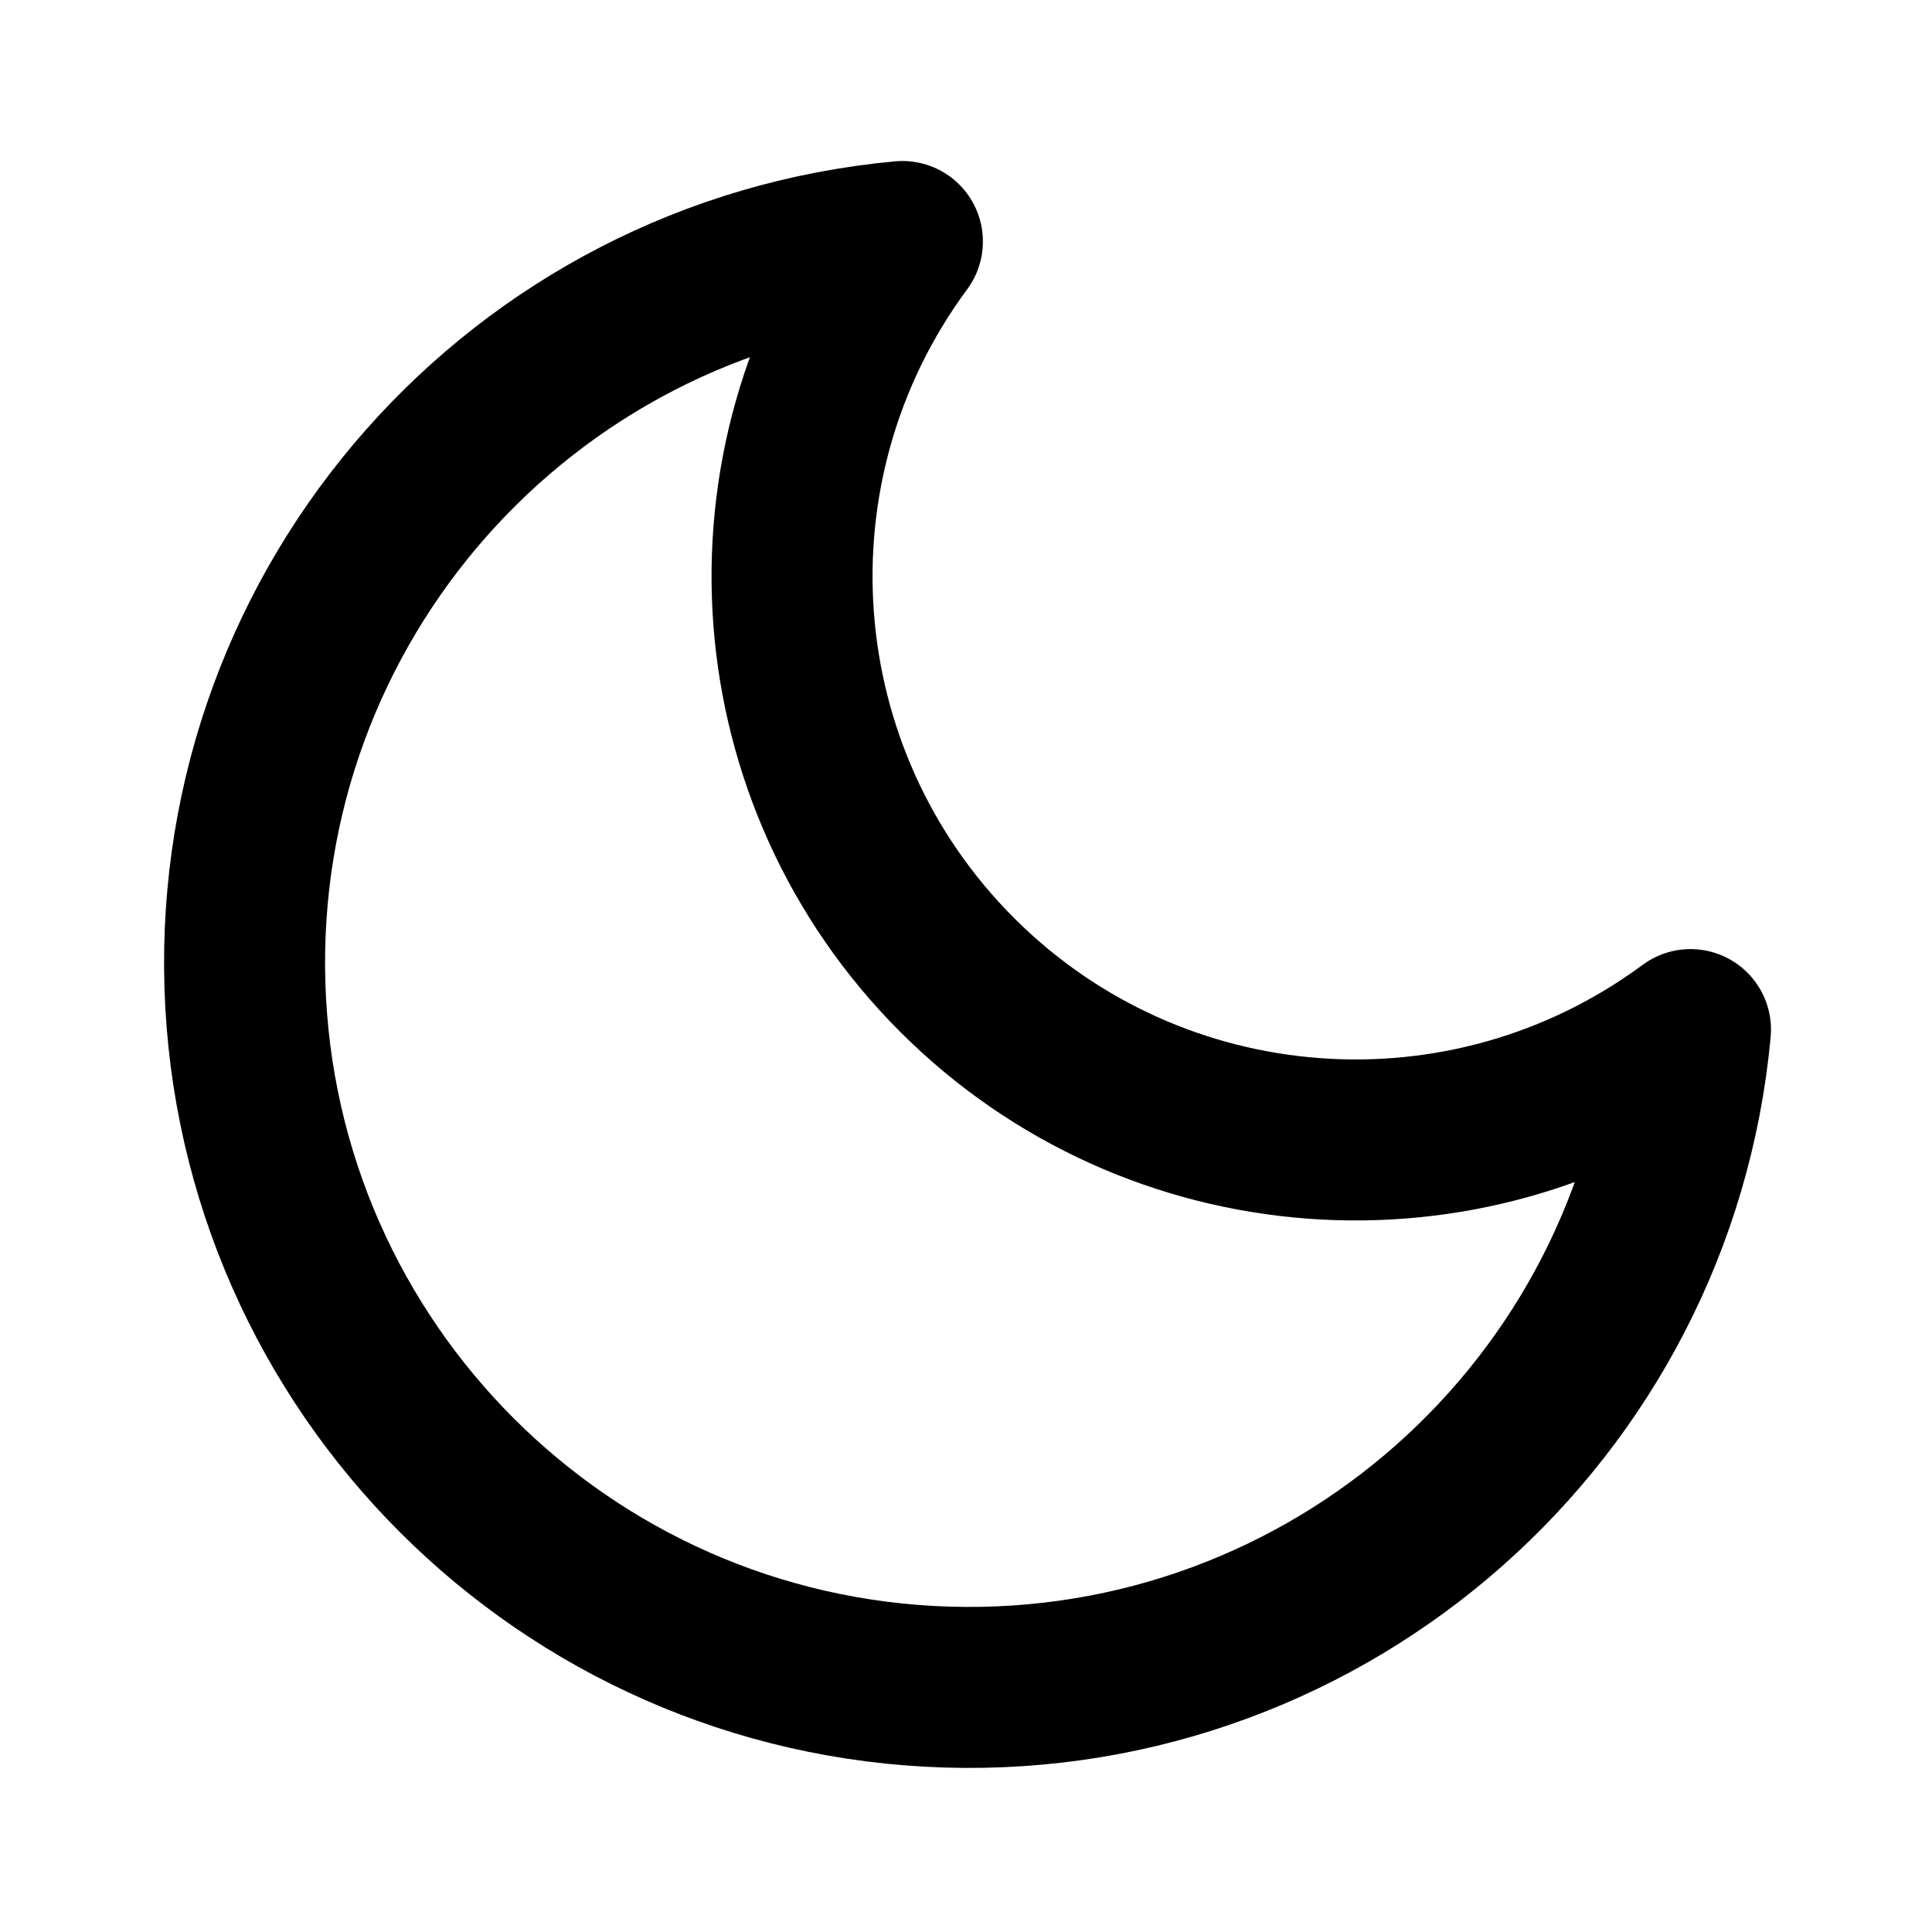
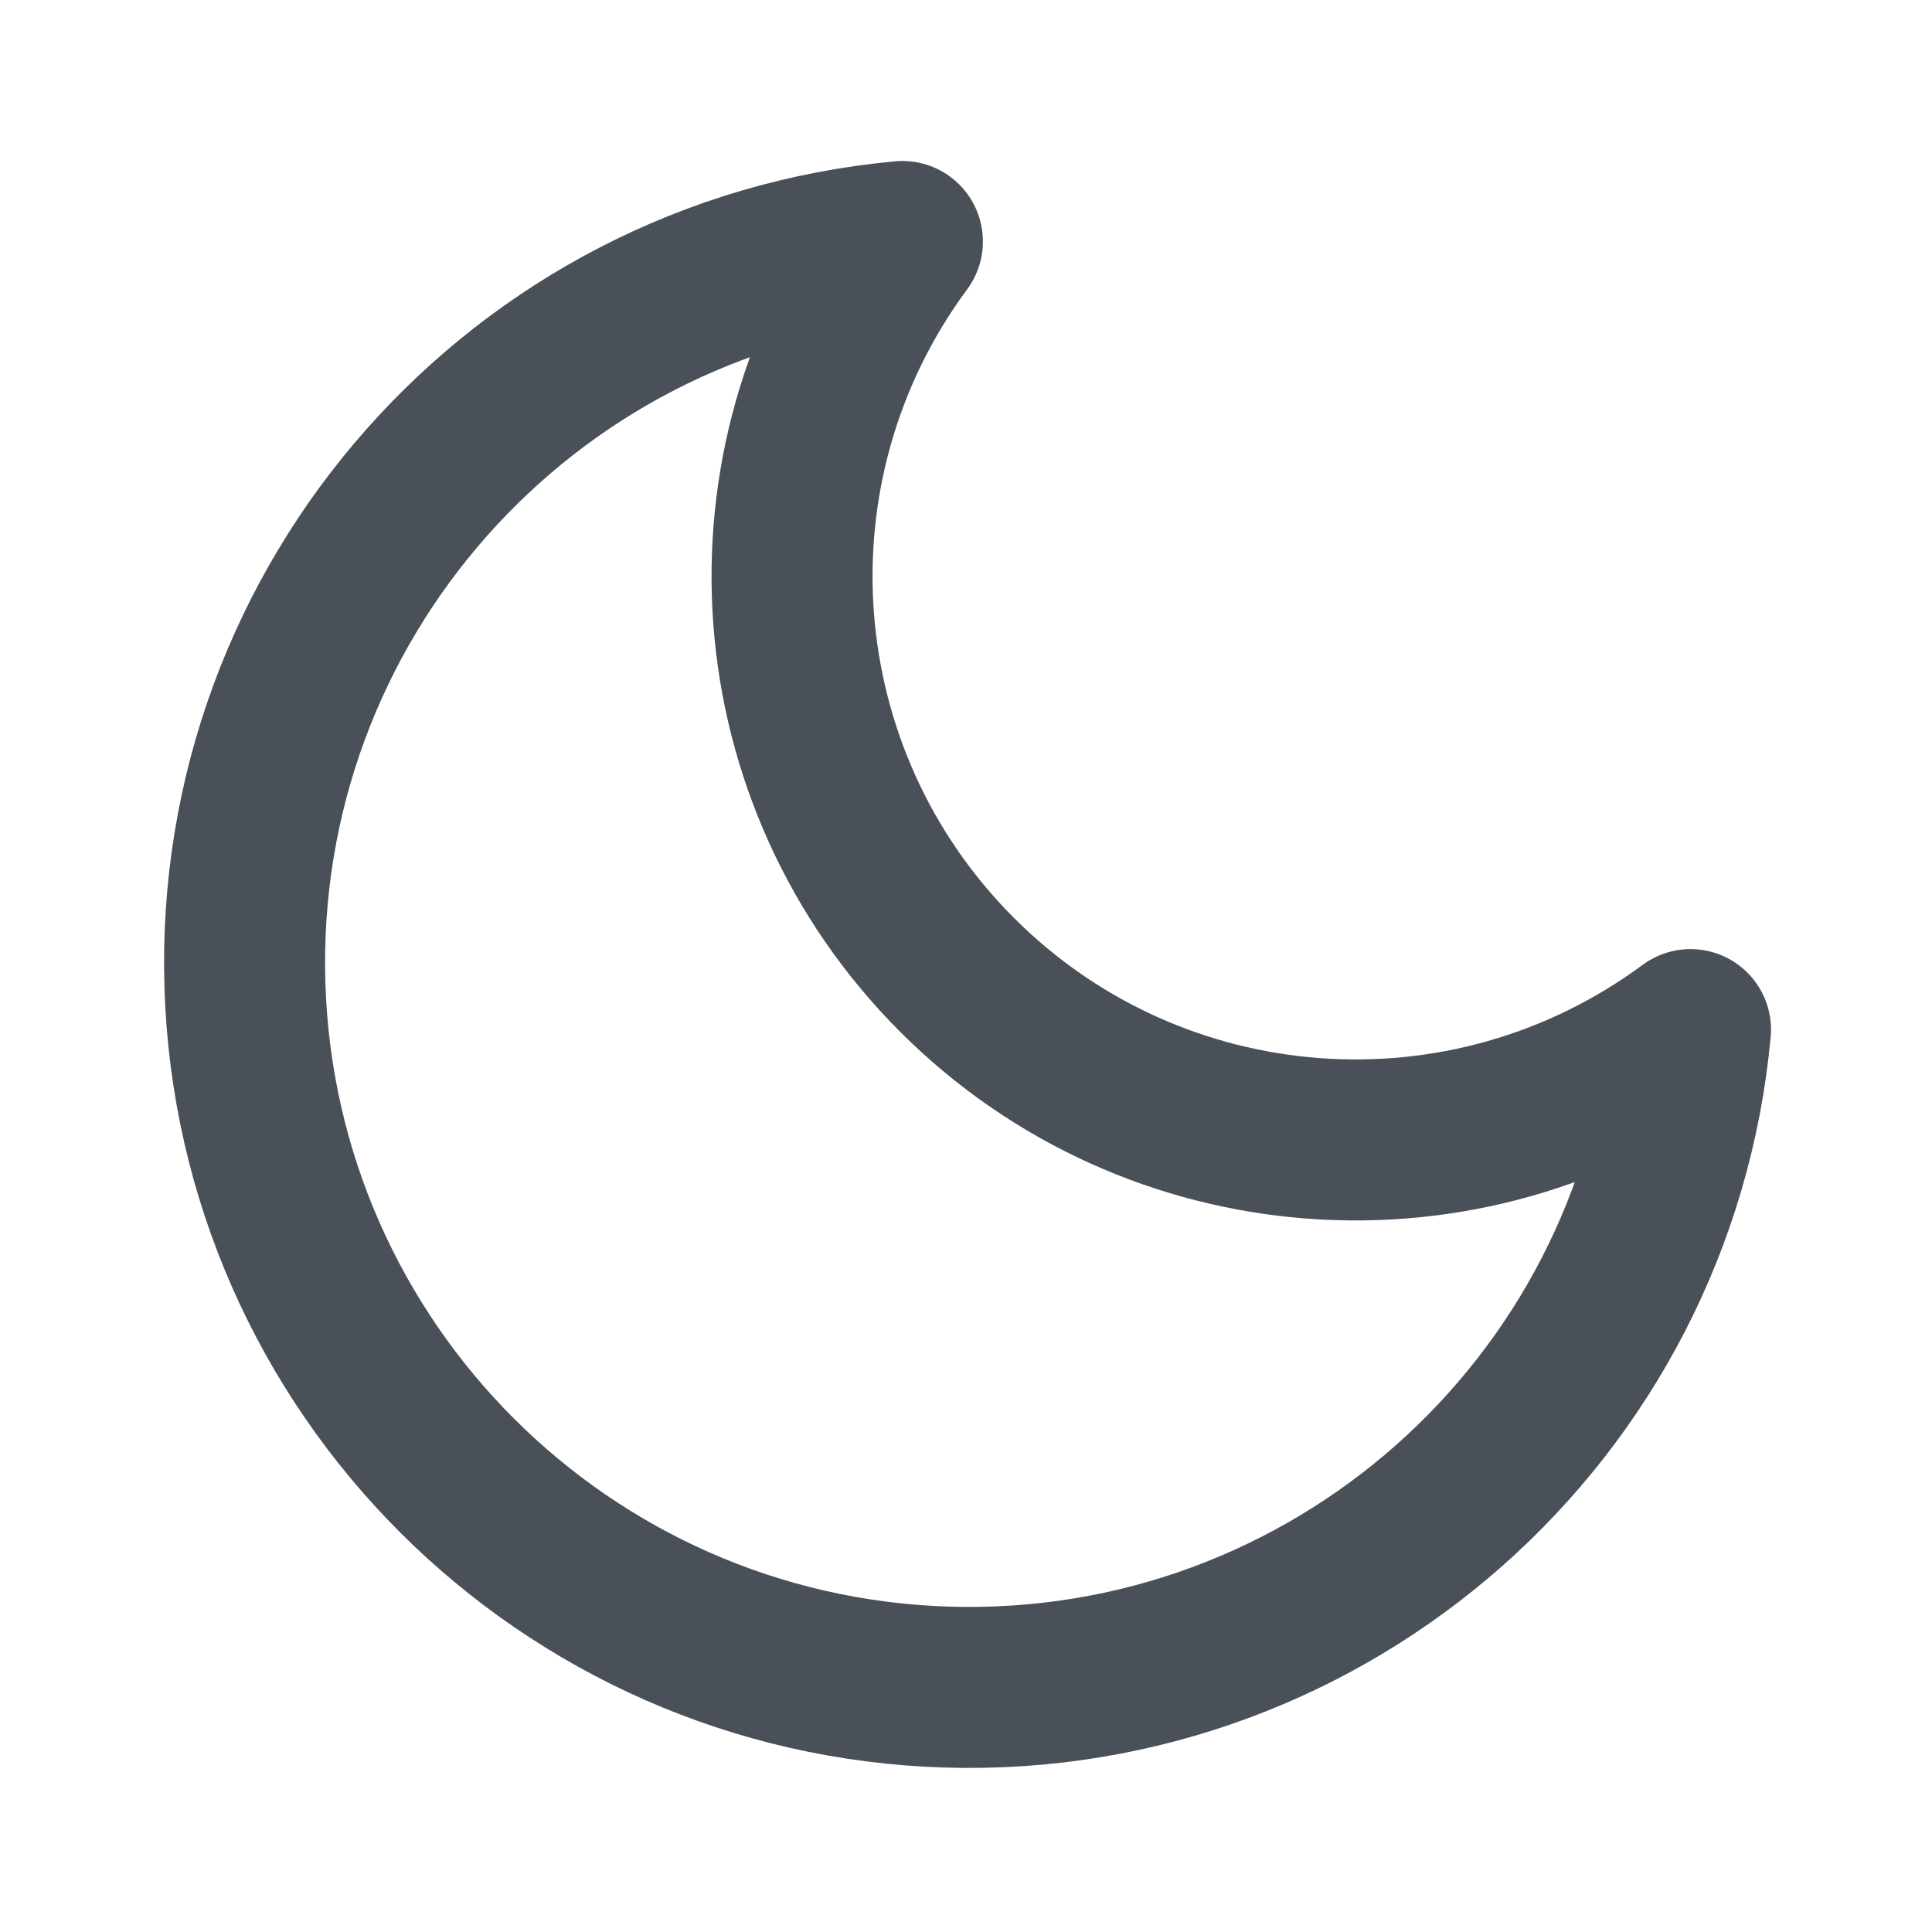
- <svg xmlns="http://www.w3.org/2000/svg" width="24" height="24" viewBox="0 0 24 24" fill="none" stroke="currentColor" stroke-width="2" stroke-linecap="round" stroke-linejoin="round">
+ <svg xmlns="http://www.w3.org/2000/svg" width="24" height="24" viewBox="0 0 24 24" fill="none" stroke="#495057" stroke-width="2" stroke-linecap="round" stroke-linejoin="round">
  <path d="M21 12.79A9 9 0 1 1 11.21 3 7 7 0 0 0 21 12.79z" />
</svg>
